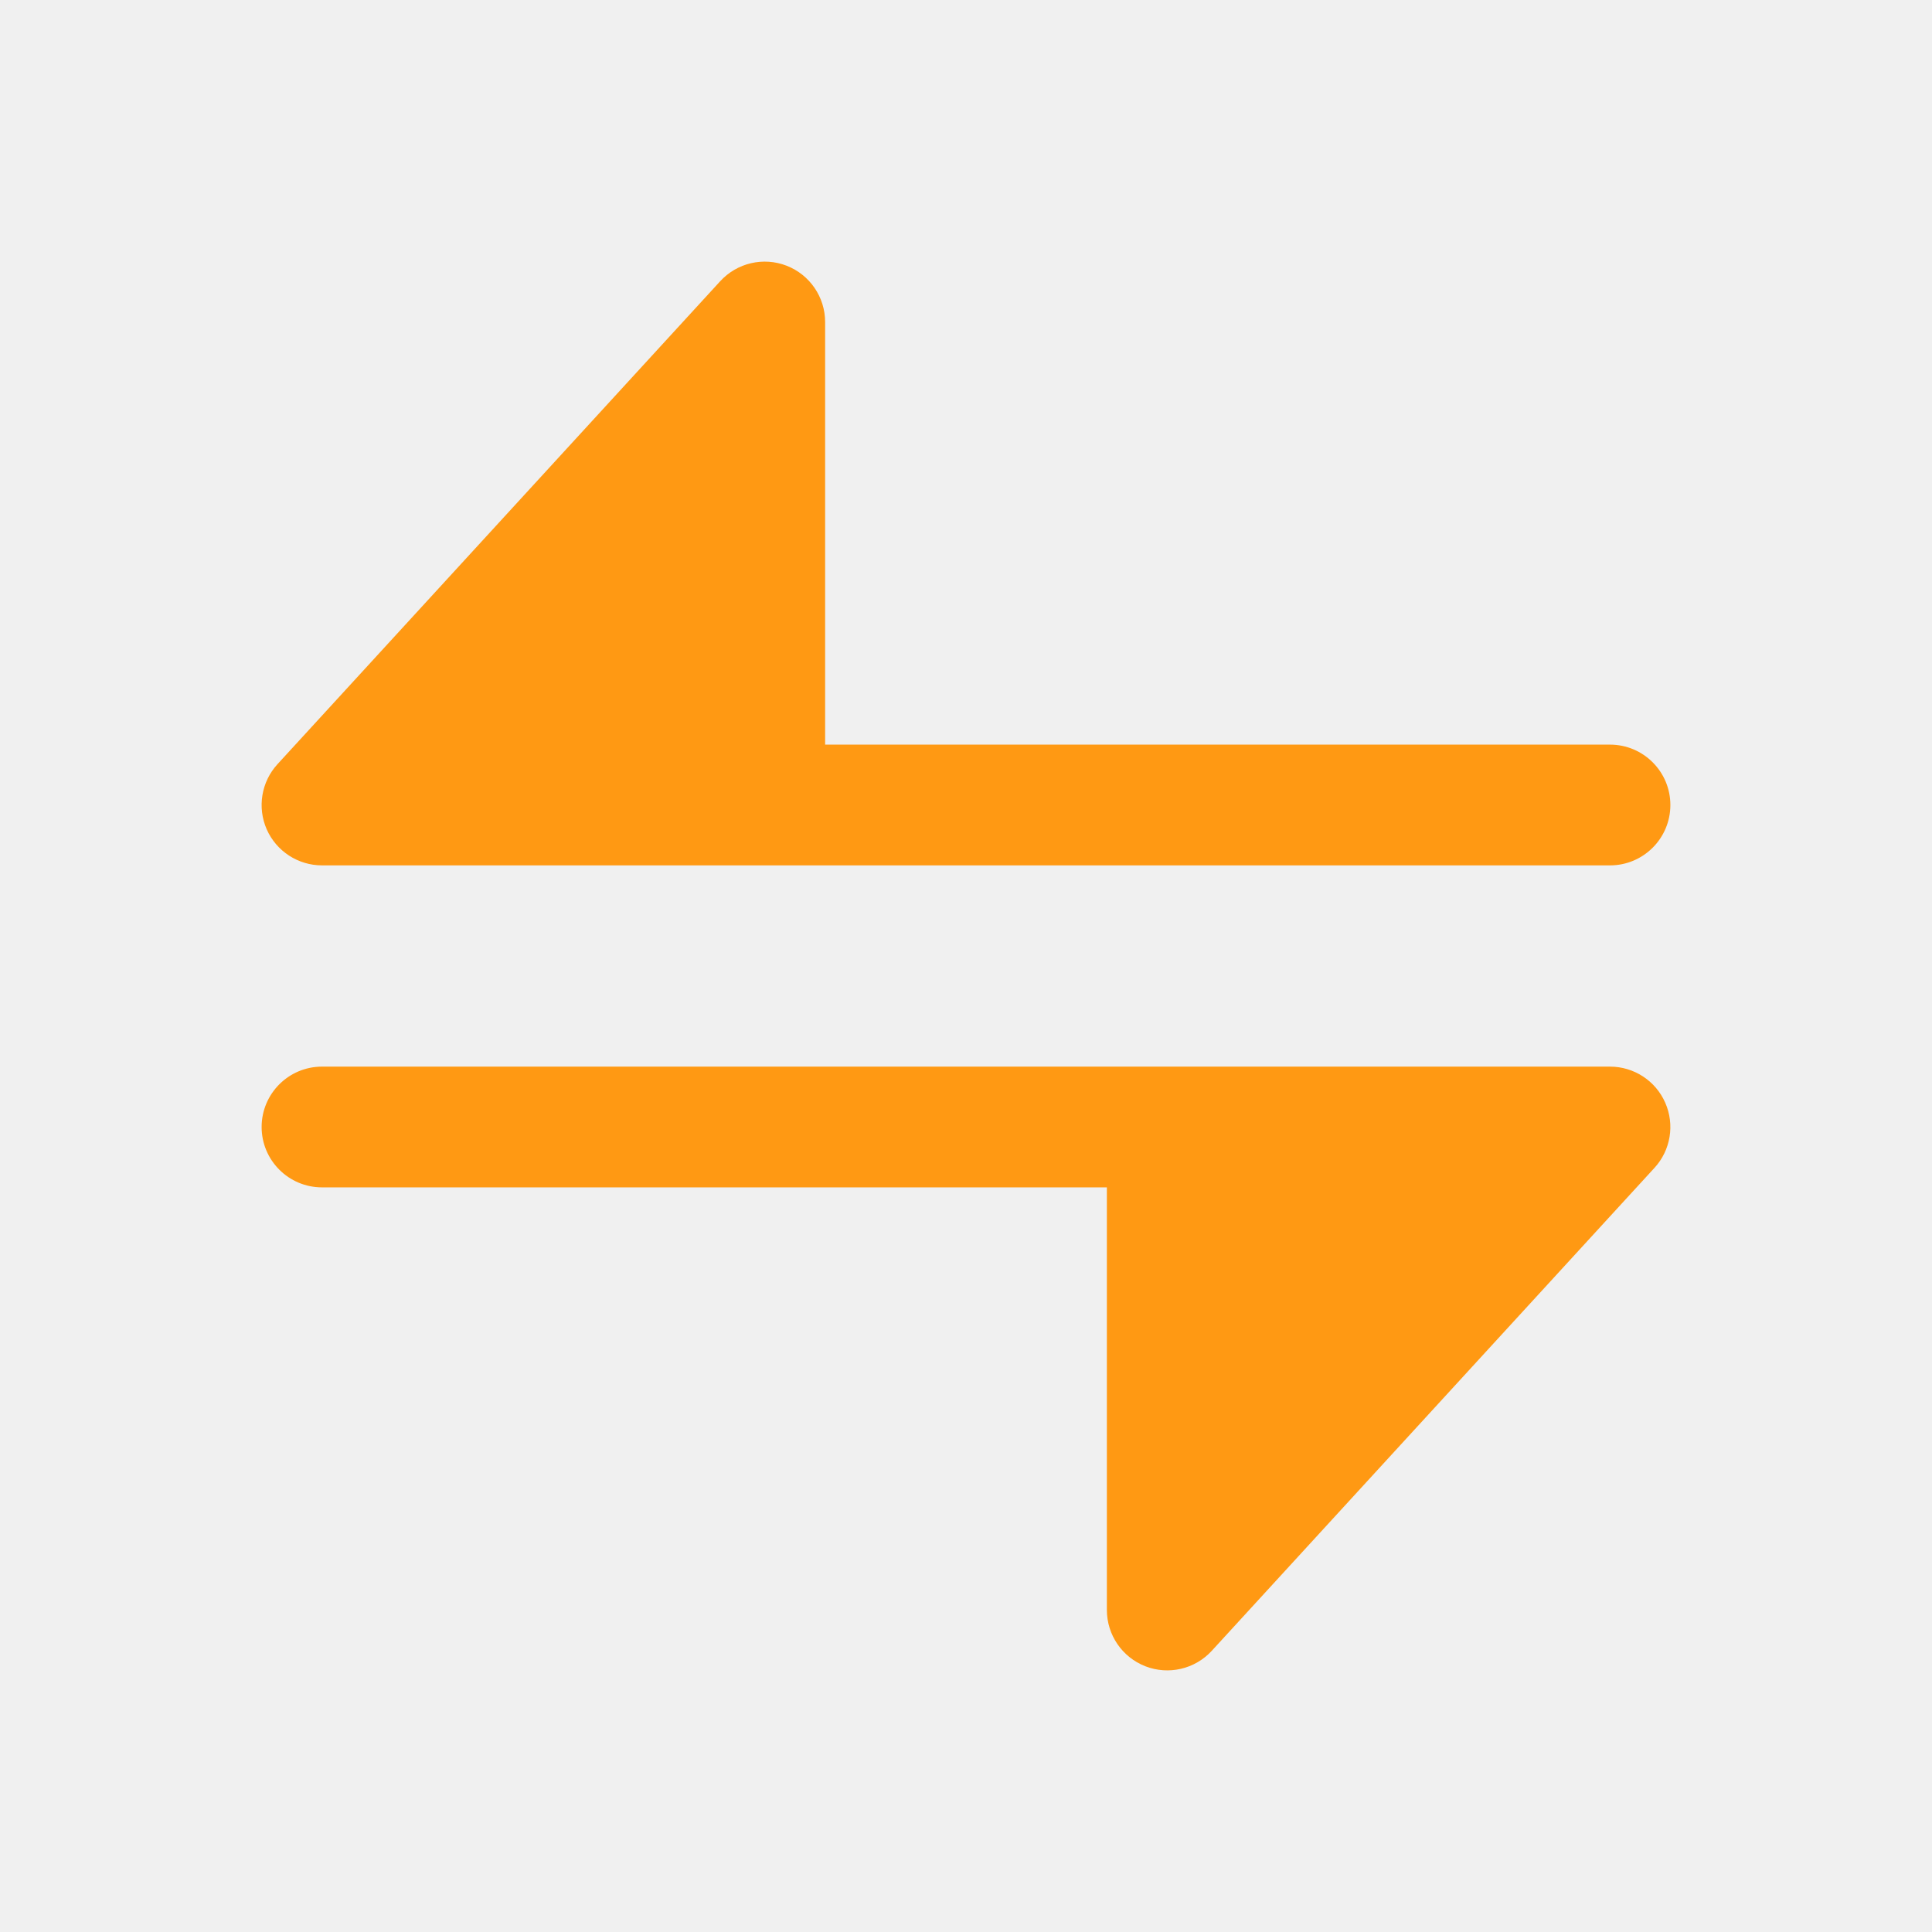
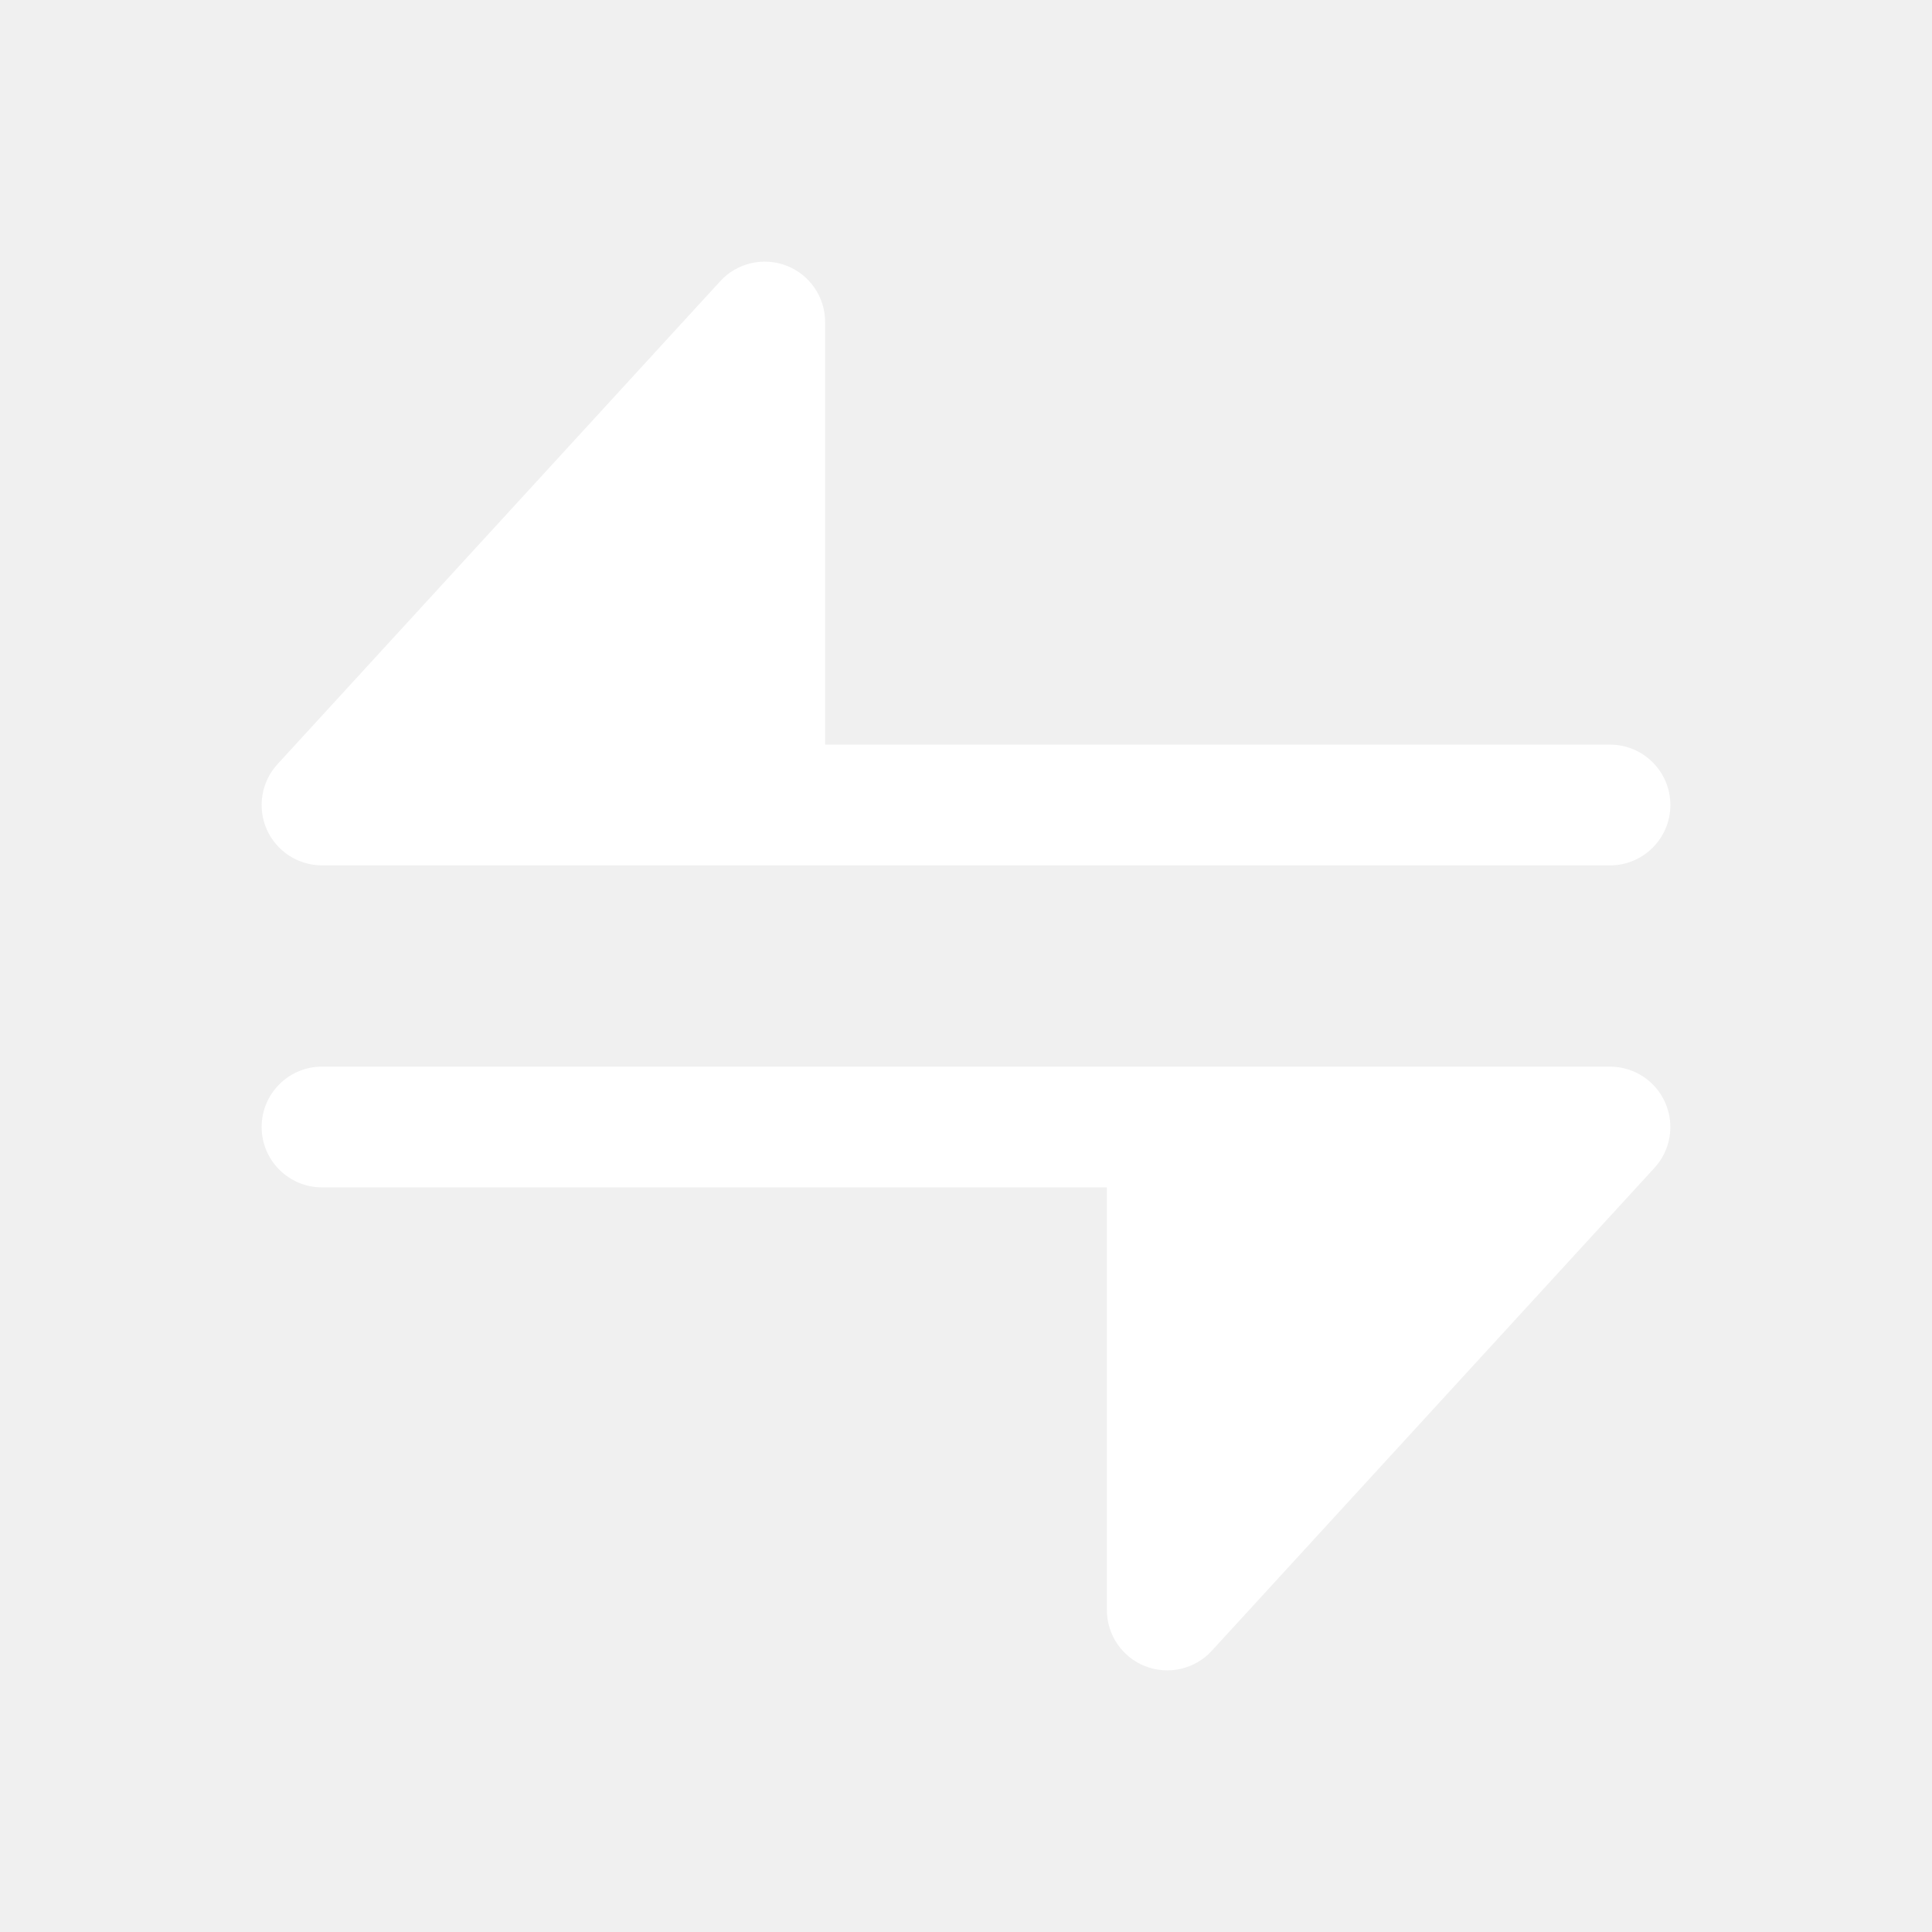
<svg xmlns="http://www.w3.org/2000/svg" width="800px" height="800px" viewBox="0 0 24 24" fill="none">
  <g id="SVGRepo_bgCarrier" stroke-width="0" />
  <g id="SVGRepo_tracerCarrier" stroke-linecap="round" stroke-linejoin="round" />
  <g id="SVGRepo_iconCarrier">
-     <path d="M10.25 4C10.25 3.691 10.06 3.413 9.772 3.301C9.484 3.189 9.156 3.265 8.947 3.493L3.447 9.493C3.246 9.712 3.194 10.03 3.313 10.302C3.433 10.574 3.703 10.75 4 10.75H20C20.414 10.75 20.75 10.414 20.75 10C20.75 9.586 20.414 9.25 20 9.25L10.25 9.25V4Z" fill="#ff9913" />
-     <path d="M13.75 20L13.75 14.75H4C3.586 14.75 3.25 14.414 3.25 14C3.25 13.586 3.586 13.25 4 13.25L20 13.25C20.297 13.25 20.567 13.426 20.686 13.698C20.806 13.97 20.754 14.288 20.553 14.507L15.053 20.507C14.844 20.735 14.516 20.811 14.228 20.699C13.94 20.587 13.75 20.309 13.75 20Z" fill="#ff9913" />
+     <path d="M10.25 4C10.25 3.691 10.06 3.413 9.772 3.301C9.484 3.189 9.156 3.265 8.947 3.493L3.447 9.493C3.246 9.712 3.194 10.03 3.313 10.302C3.433 10.574 3.703 10.75 4 10.75H20C20.414 10.75 20.75 10.414 20.75 10C20.75 9.586 20.414 9.25 20 9.25L10.25 9.25V4Z" fill="#fff" />
+     <path d="M13.75 20L13.75 14.75H4C3.586 14.75 3.25 14.414 3.25 14C3.25 13.586 3.586 13.25 4 13.25L20 13.25C20.297 13.25 20.567 13.426 20.686 13.698C20.806 13.97 20.754 14.288 20.553 14.507L15.053 20.507C14.844 20.735 14.516 20.811 14.228 20.699C13.94 20.587 13.75 20.309 13.75 20Z" fill="#fff" />
  </g>
</svg>
